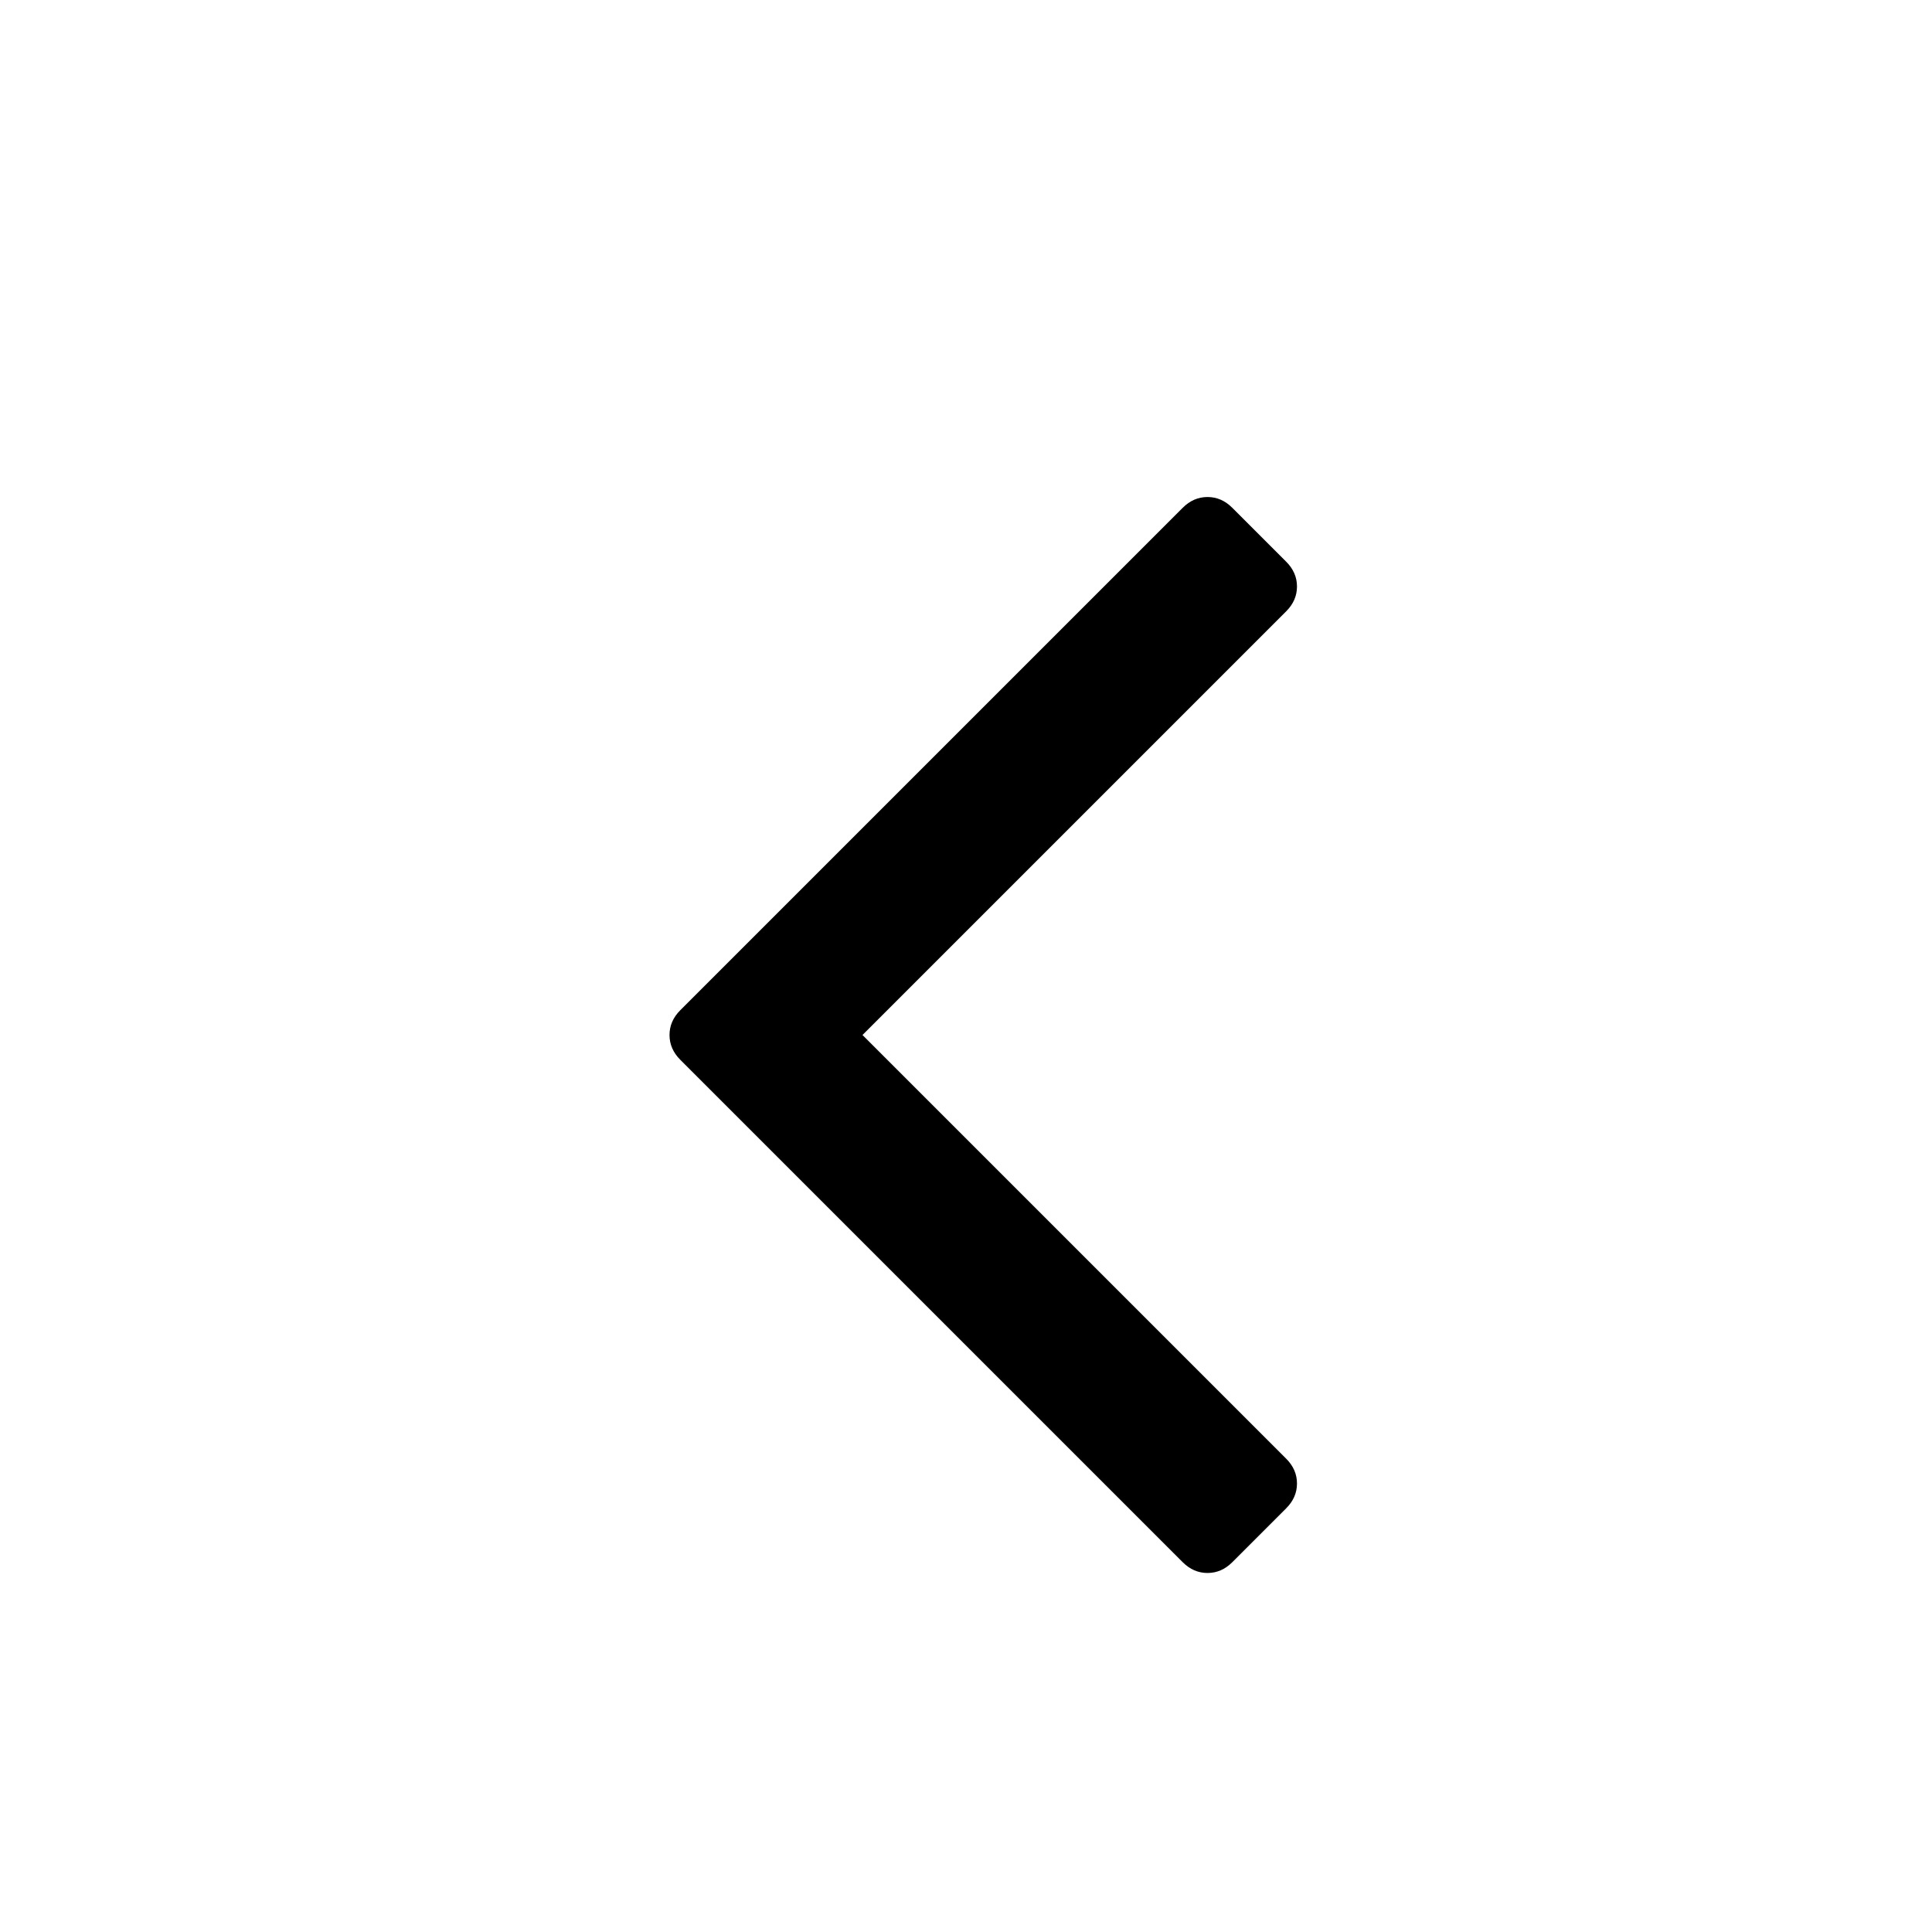
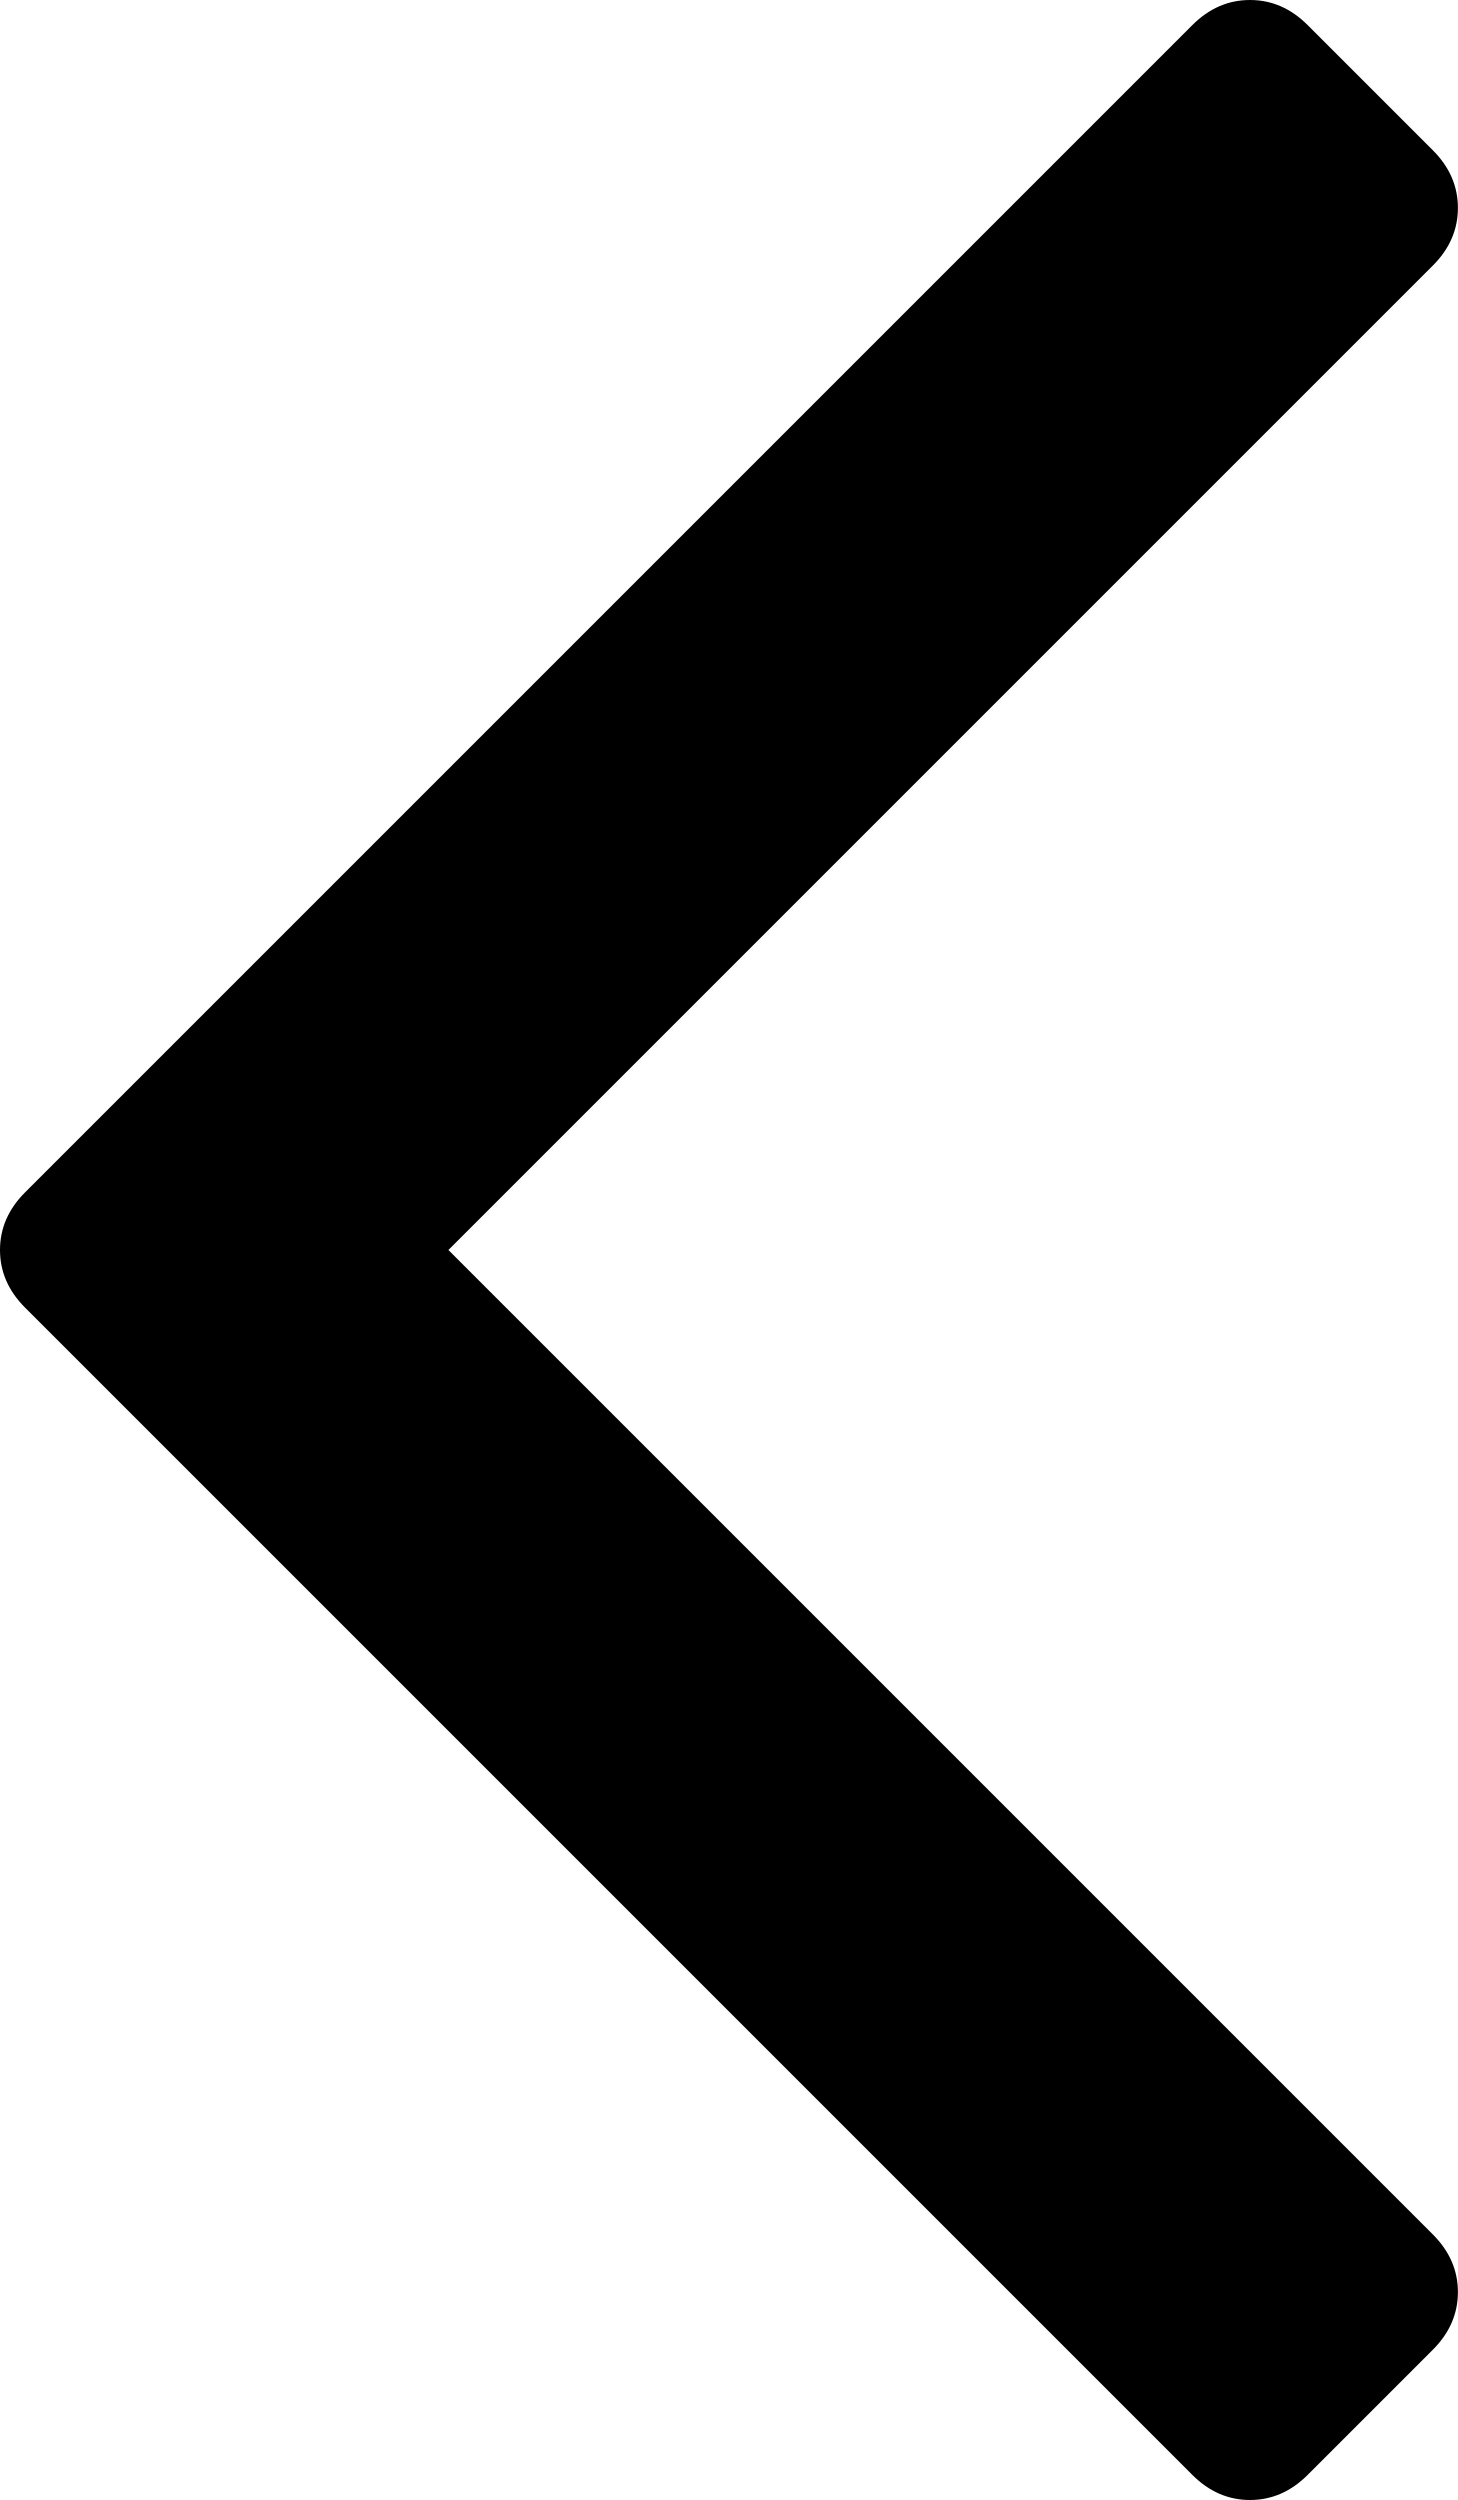
- <svg xmlns="http://www.w3.org/2000/svg" viewBox="0 0 1792 1792">
-   <path d="M1203 544q0 13-10 23l-393 393 393 393q10 10 10 23t-10 23l-50 50q-10 10-23 10t-23-10l-466-466q-10-10-10-23t10-23l466-466q10-10 23-10t23 10l50 50q10 10 10 23z" />
+ <svg xmlns="http://www.w3.org/2000/svg" viewBox="0 0 582 998">
+   <path d="M582 83q0 13-10 23L179 499l393 393q10 10 10 23t-10 23l-50 50q-10 10-23 10t-23-10L10 522Q0 512 0 499t10-23L476 10q10-10 23-10t23 10l50 50q10 10 10 23z" />
</svg>
